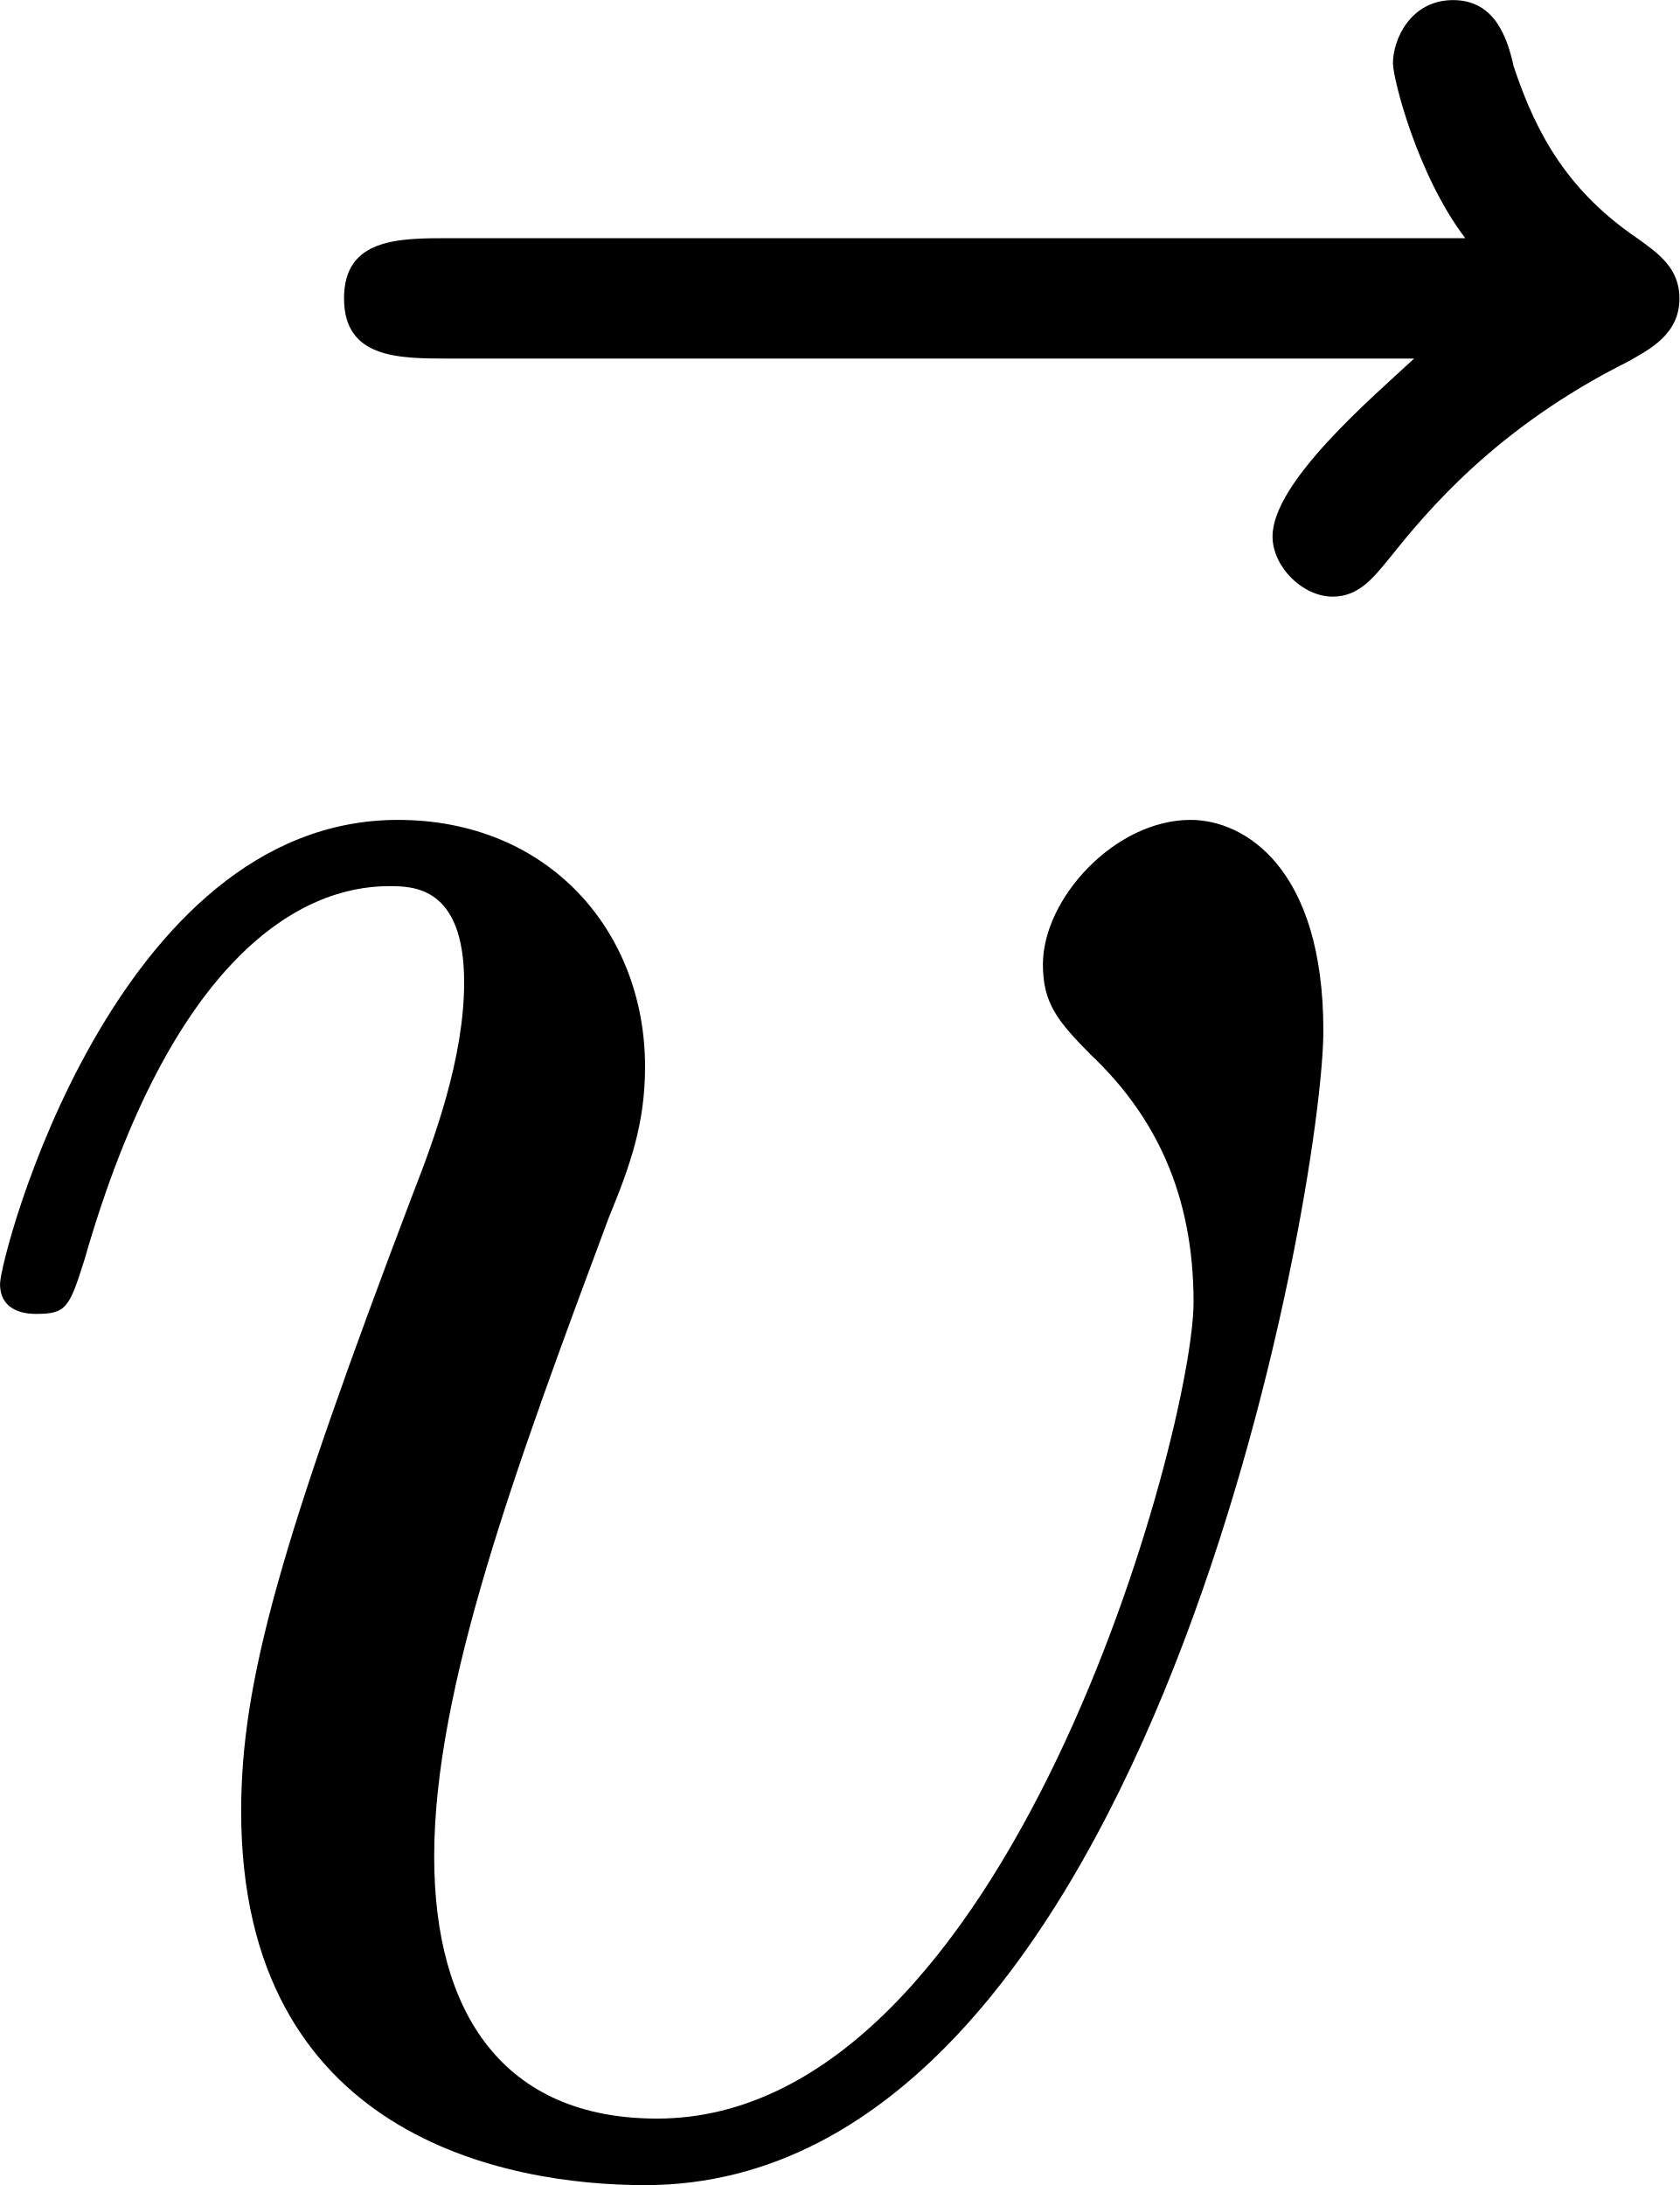
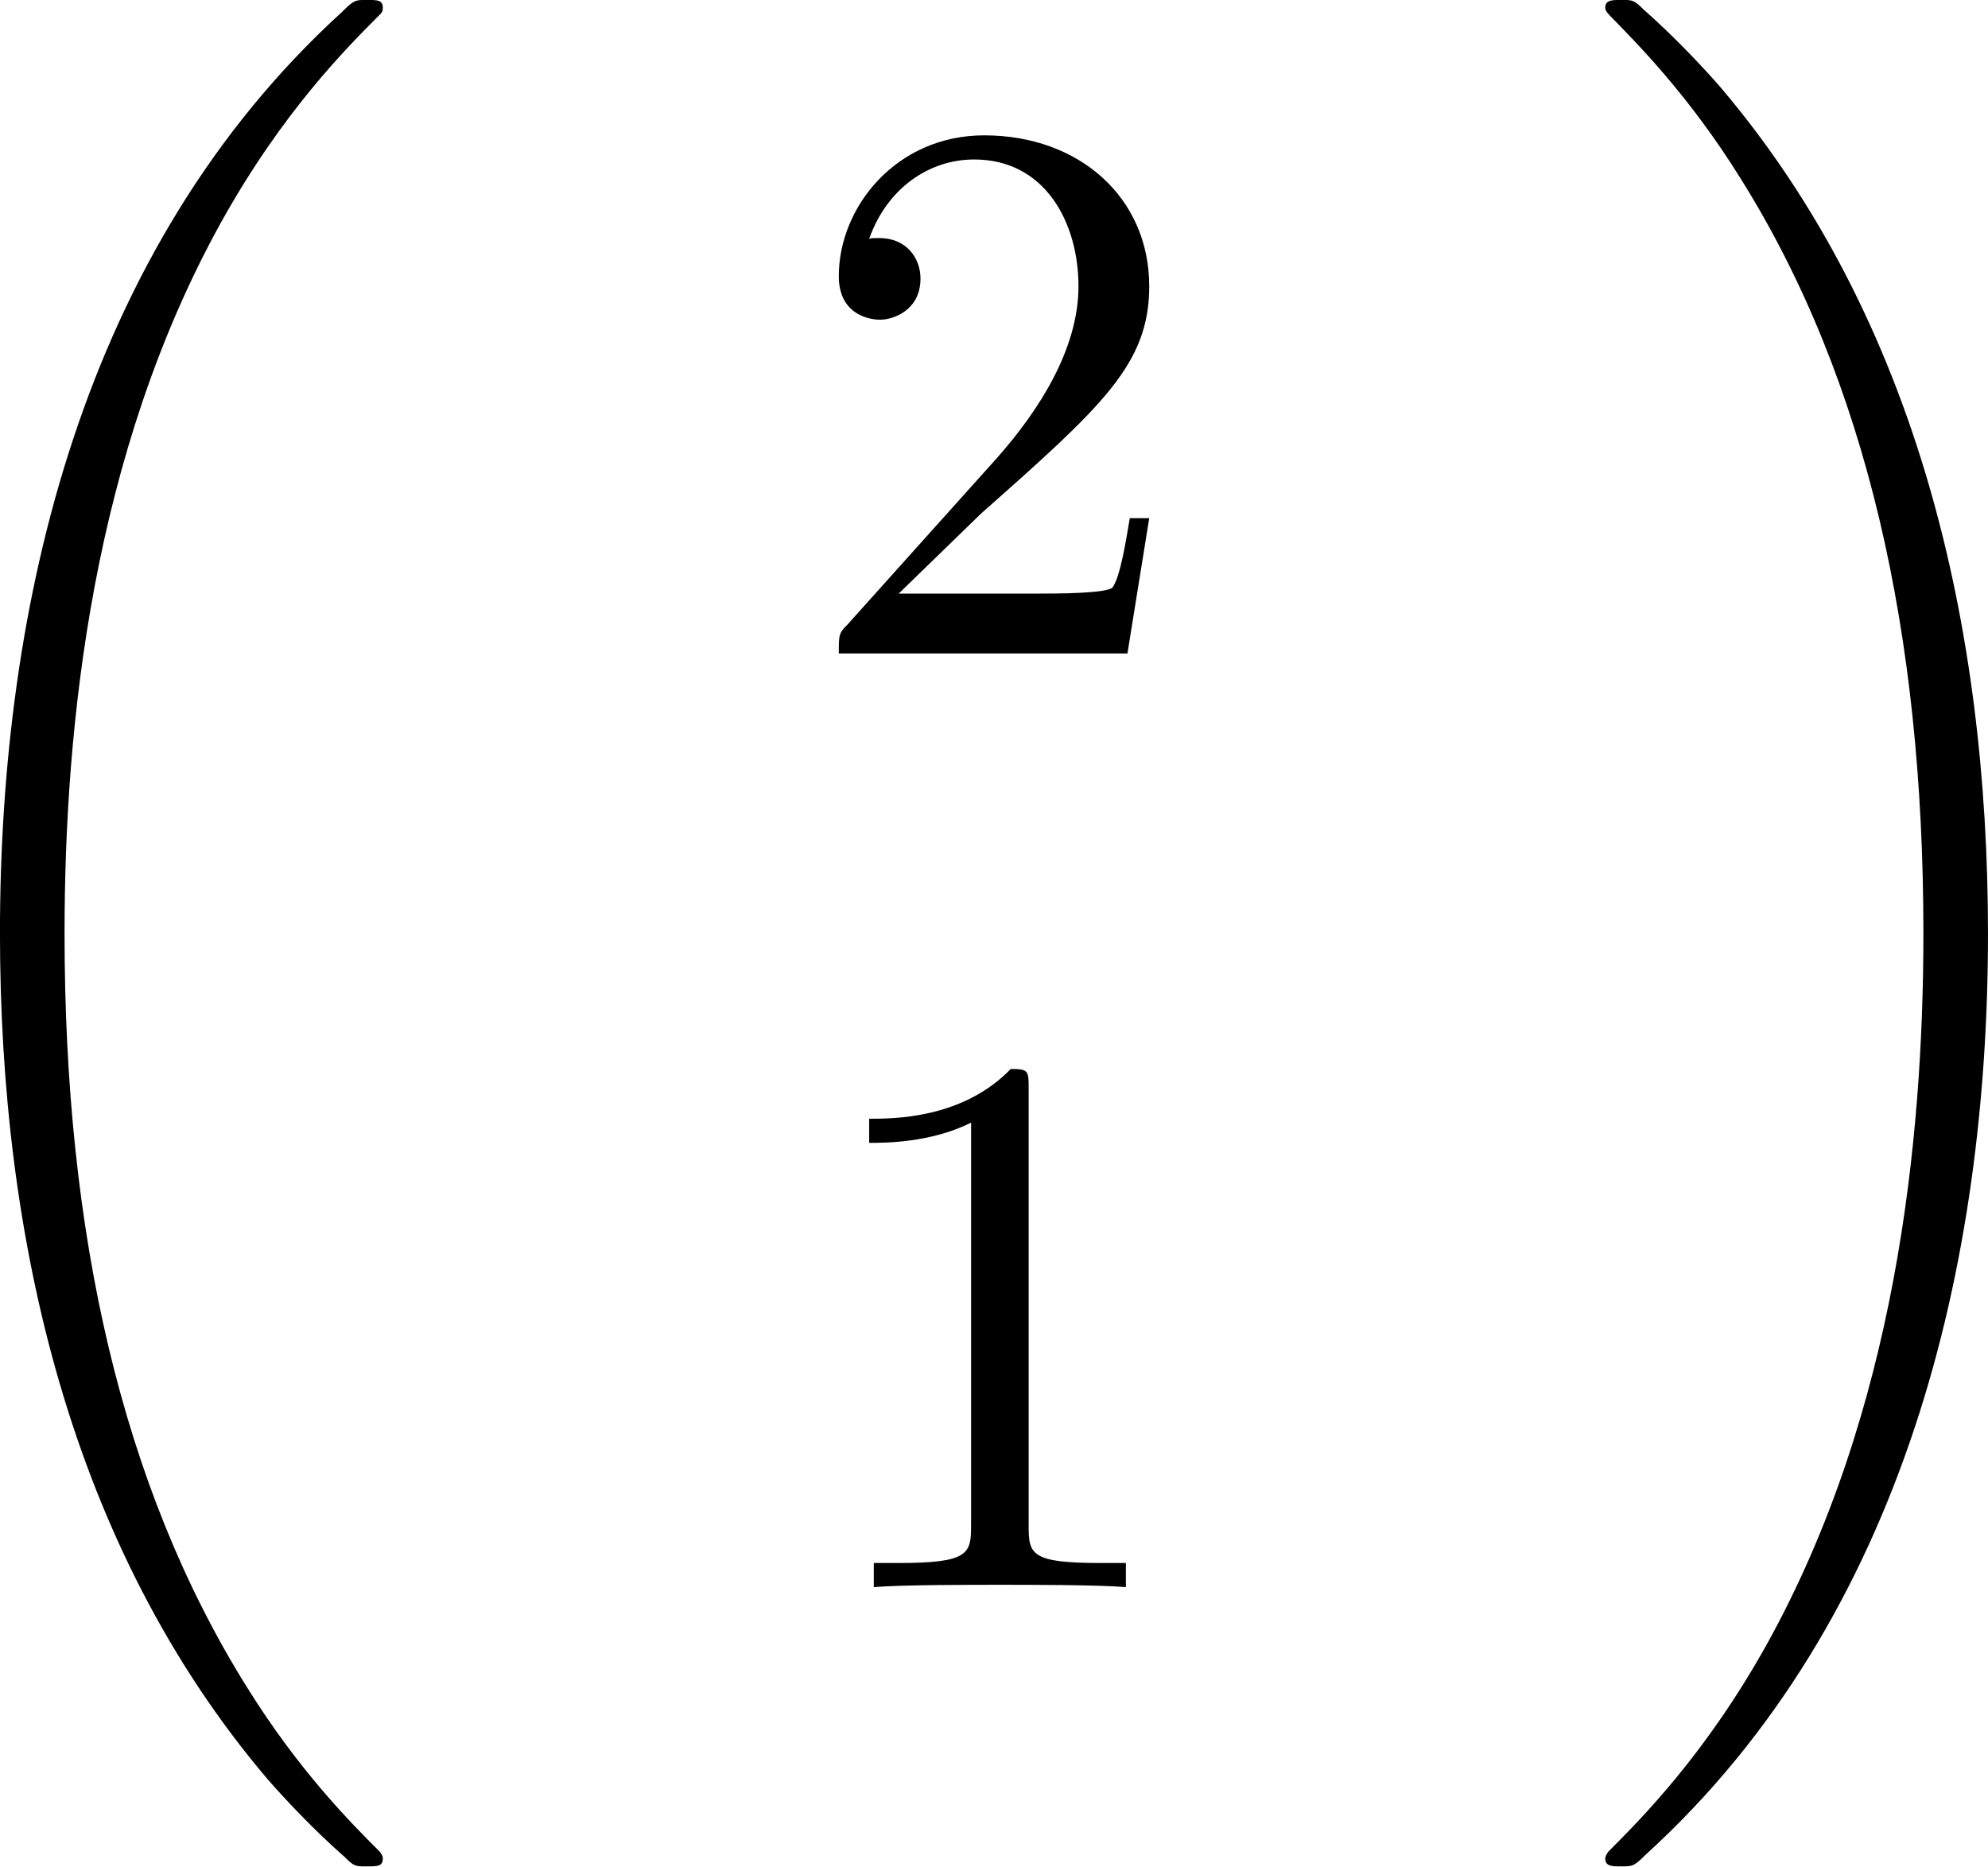
- <svg xmlns="http://www.w3.org/2000/svg" xmlns:xlink="http://www.w3.org/1999/xlink" version="1.1" width="7.771pt" height="10.112pt" viewBox="541.601 259.232 7.771 10.112">
+ <svg xmlns="http://www.w3.org/2000/svg" xmlns:xlink="http://www.w3.org/1999/xlink" version="1.1" width="35.638pt" height="33.461pt" viewBox="29.864 206.217 35.638 33.461">
  <defs>
-     <path id="g14-118" d="M4.663-3.706C4.663-4.244 4.403-4.403 4.224-4.403C3.975-4.403 3.736-4.144 3.736-3.925C3.736-3.796 3.786-3.736 3.895-3.626C4.105-3.427 4.234-3.168 4.234-2.809C4.234-2.391 3.626-.11 2.461-.11C1.953-.11 1.724-.458 1.724-.976C1.724-1.534 1.993-2.262 2.301-3.088C2.371-3.258 2.421-3.397 2.421-3.587C2.421-4.035 2.102-4.403 1.604-4.403C.667-4.403 .289-2.959 .289-2.869C.289-2.77 .389-2.77 .408-2.77C.508-2.77 .518-2.79 .568-2.949C.857-3.955 1.285-4.184 1.574-4.184C1.654-4.184 1.823-4.184 1.823-3.866C1.823-3.616 1.724-3.347 1.654-3.168C1.215-2.012 1.086-1.554 1.086-1.126C1.086-.05 1.963 .11 2.421 .11C4.095 .11 4.663-3.188 4.663-3.706Z" />
-     <path id="g14-126" d="M5.35-5.928C5.21-5.798 4.882-5.519 4.882-5.34C4.882-5.24 4.981-5.141 5.081-5.141C5.171-5.141 5.22-5.21 5.27-5.27C5.39-5.42 5.619-5.699 6.057-5.918C6.127-5.958 6.227-6.007 6.227-6.127C6.227-6.227 6.157-6.276 6.087-6.326C5.868-6.476 5.758-6.655 5.679-6.894C5.659-6.984 5.619-7.113 5.479-7.113S5.28-6.984 5.28-6.904C5.28-6.854 5.36-6.535 5.519-6.326H2.162C1.993-6.326 1.813-6.326 1.813-6.127S1.993-5.928 2.162-5.928H5.35Z" />
+     <path id="g19-49" d="M2.929-6.376C2.929-6.615 2.929-6.635 2.7-6.635C2.082-5.998 1.205-5.998 .887-5.998V-5.689C1.086-5.689 1.674-5.689 2.192-5.948V-.787C2.192-.428 2.162-.309 1.265-.309H.946V0C1.295-.03 2.162-.03 2.56-.03S3.826-.03 4.174 0V-.309H3.856C2.959-.309 2.929-.418 2.929-.787V-6.376Z" />
+     <path id="g19-50" d="M1.265-.767L2.321-1.793C3.875-3.168 4.473-3.706 4.473-4.702C4.473-5.838 3.577-6.635 2.361-6.635C1.235-6.635 .498-5.719 .498-4.832C.498-4.274 .996-4.274 1.026-4.274C1.196-4.274 1.544-4.394 1.544-4.802C1.544-5.061 1.365-5.32 1.016-5.32C.936-5.32 .917-5.32 .887-5.31C1.116-5.958 1.654-6.326 2.232-6.326C3.138-6.326 3.567-5.519 3.567-4.702C3.567-3.905 3.068-3.118 2.521-2.501L.608-.369C.498-.259 .498-.239 .498 0H4.194L4.473-1.733H4.224C4.174-1.435 4.105-.996 4.005-.847C3.935-.767 3.278-.767 3.059-.767H1.265Z" />
+     <path id="g22-18" d="M6.974 23.402C6.974 23.362 6.954 23.342 6.934 23.313C6.565 22.944 5.898 22.276 5.23 21.2C3.626 18.63 2.899 15.392 2.899 11.557C2.899 8.877 3.258 5.42 4.902 2.451C5.689 1.036 6.506 .219 6.944-.219C6.974-.249 6.974-.269 6.974-.299C6.974-.399 6.904-.399 6.765-.399S6.605-.399 6.456-.249C3.118 2.79 2.072 7.352 2.072 11.547C2.072 15.462 2.969 19.407 5.499 22.386C5.699 22.615 6.077 23.024 6.486 23.382C6.605 23.502 6.625 23.502 6.765 23.502S6.974 23.502 6.974 23.402Z" />
+     <path id="g22-19" d="M5.25 11.557C5.25 7.641 4.354 3.696 1.823 .717C1.624 .488 1.245 .08 .837-.279C.717-.399 .697-.399 .558-.399C.438-.399 .349-.399 .349-.299C.349-.259 .389-.219 .408-.199C.757 .159 1.425 .827 2.092 1.903C3.696 4.473 4.423 7.711 4.423 11.547C4.423 14.227 4.065 17.684 2.421 20.653C1.634 22.067 .807 22.894 .389 23.313C.369 23.342 .349 23.372 .349 23.402C.349 23.502 .438 23.502 .558 23.502C.697 23.502 .717 23.502 .867 23.352C4.204 20.314 5.25 15.751 5.25 11.557Z" />
  </defs>
  <g id="page1" transform="matrix(1.4 0 0 1.4 0 0)">
-     <use x="386.182" y="192.279" xlink:href="#g14-126" />
-     <use x="386.569" y="192.279" xlink:href="#g14-118" />
+     <use x="19.259" y="147.696" xlink:href="#g22-18" />
+     <use x="31.574" y="155.666" xlink:href="#g19-50" />
+     <use x="31.574" y="167.622" xlink:href="#g19-49" />
+     <use x="41.537" y="147.696" xlink:href="#g22-19" />
  </g>
</svg>
